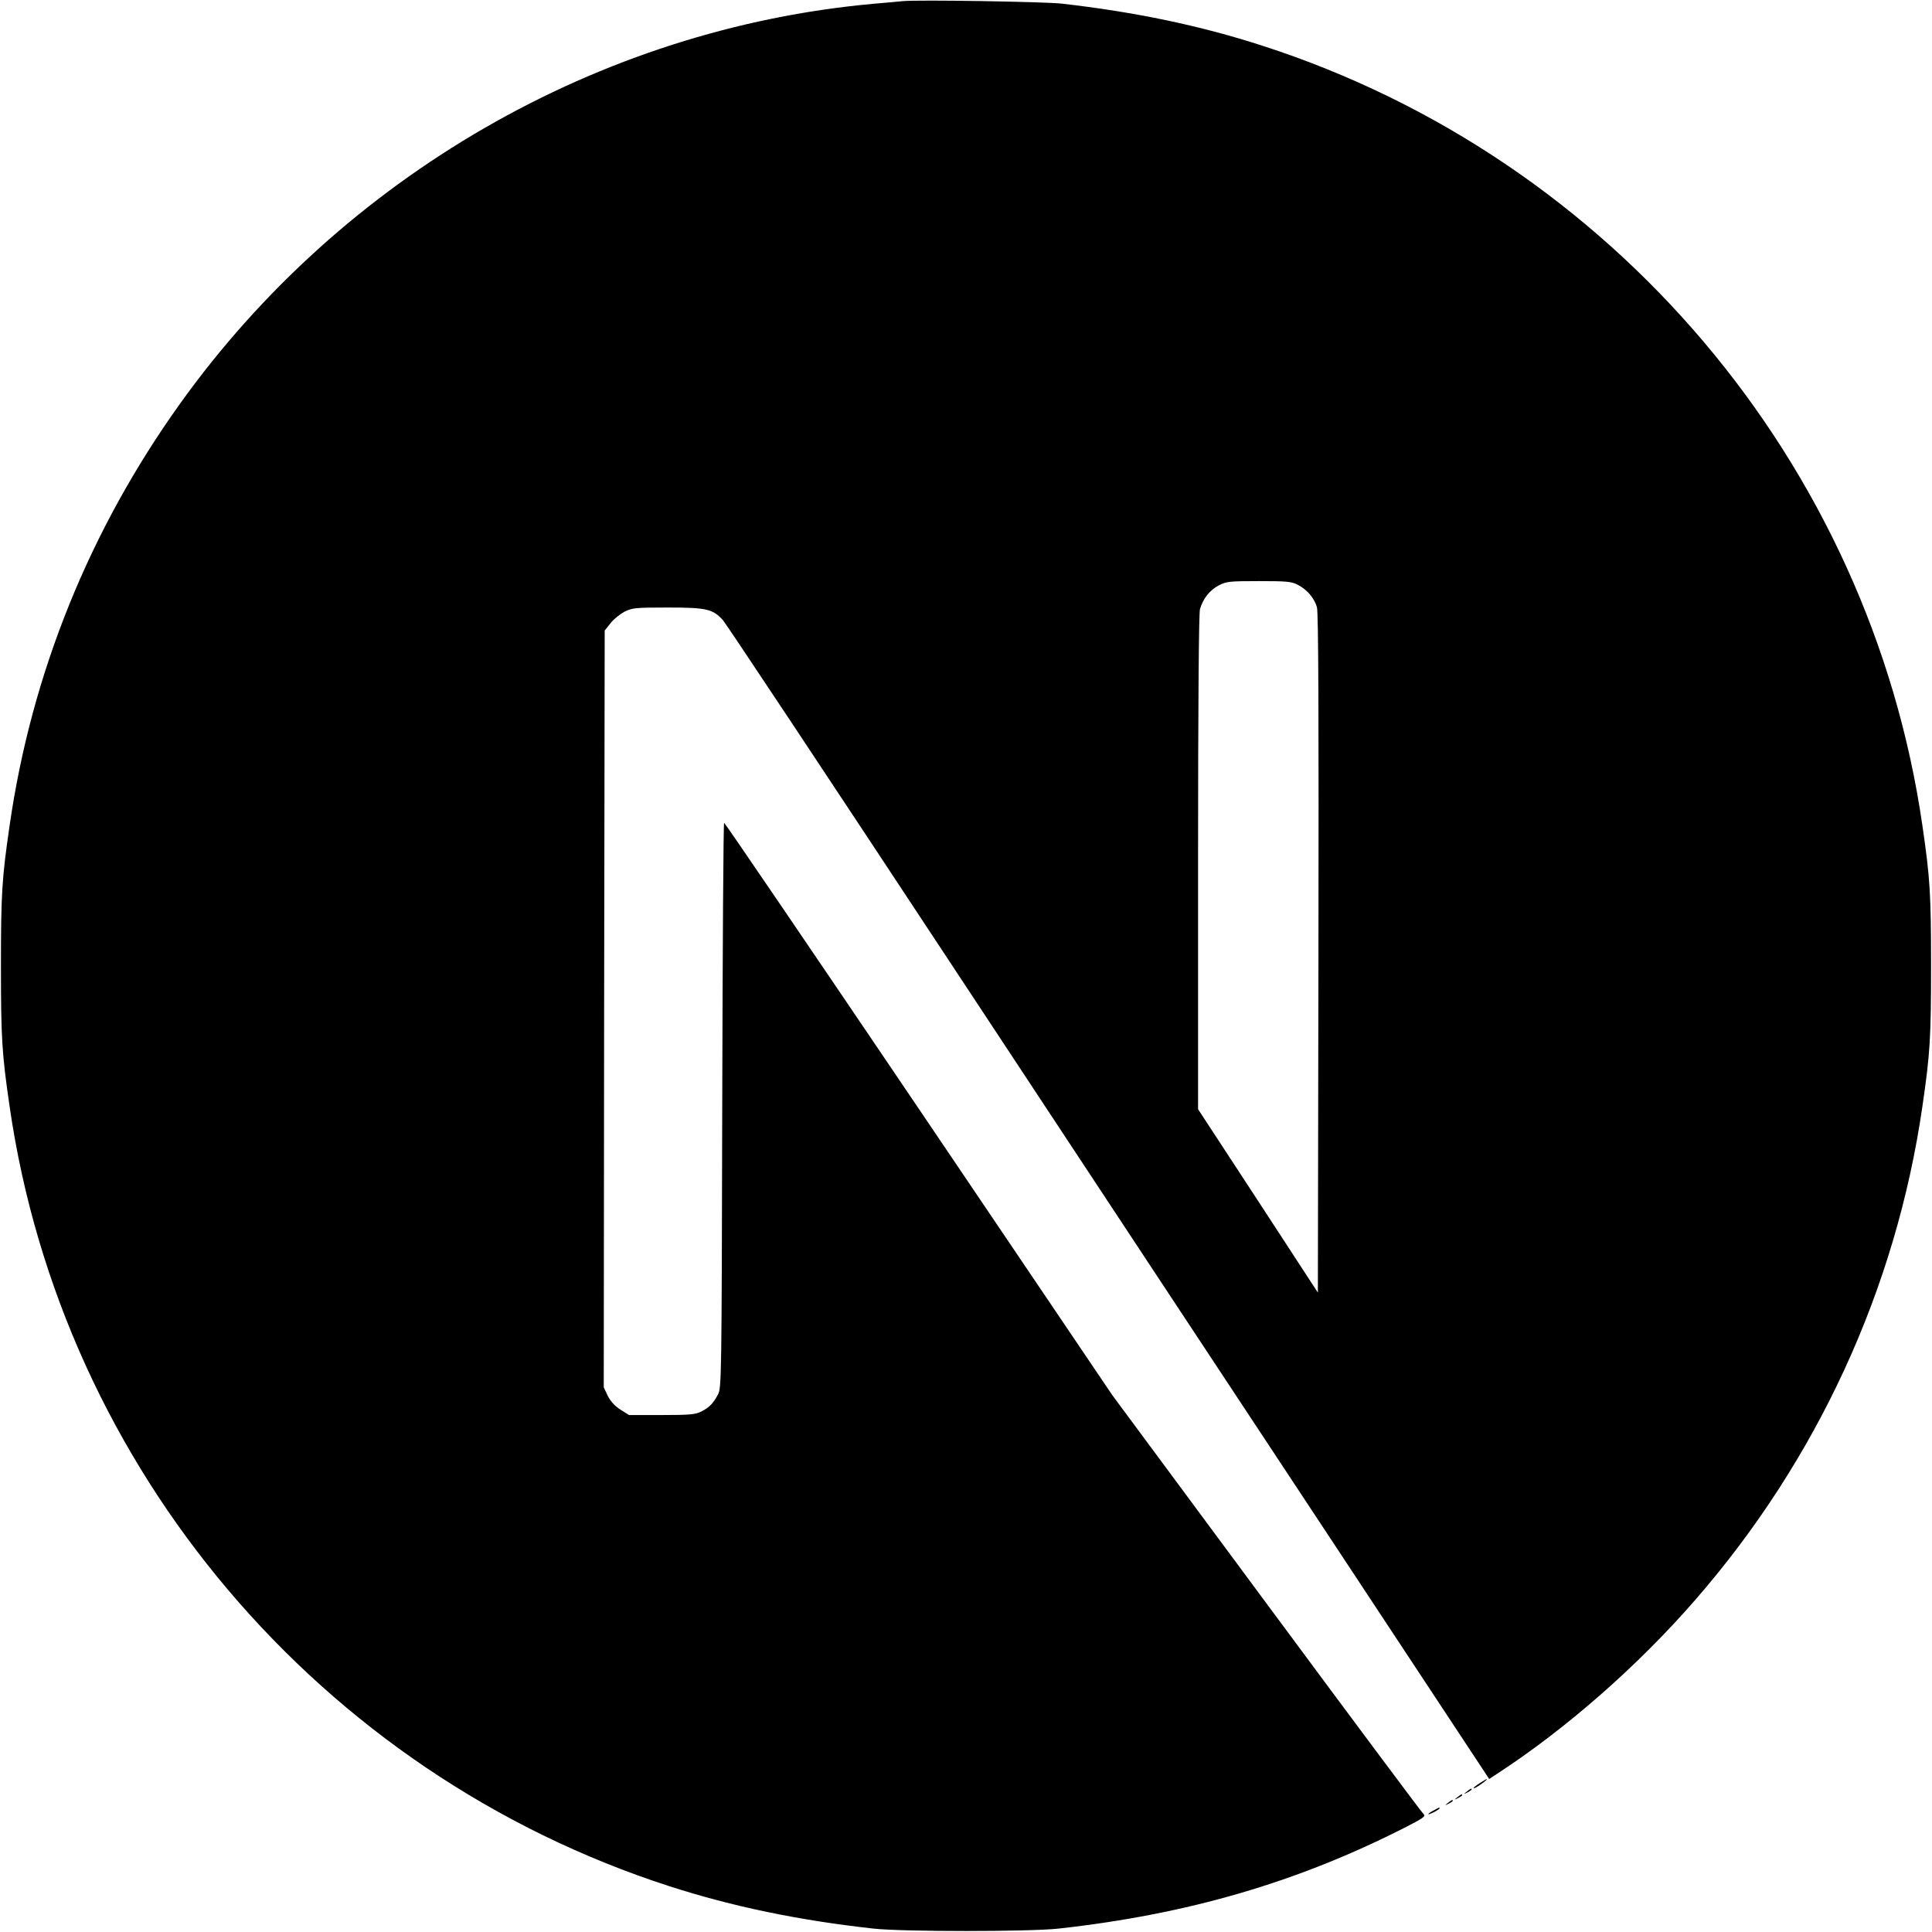
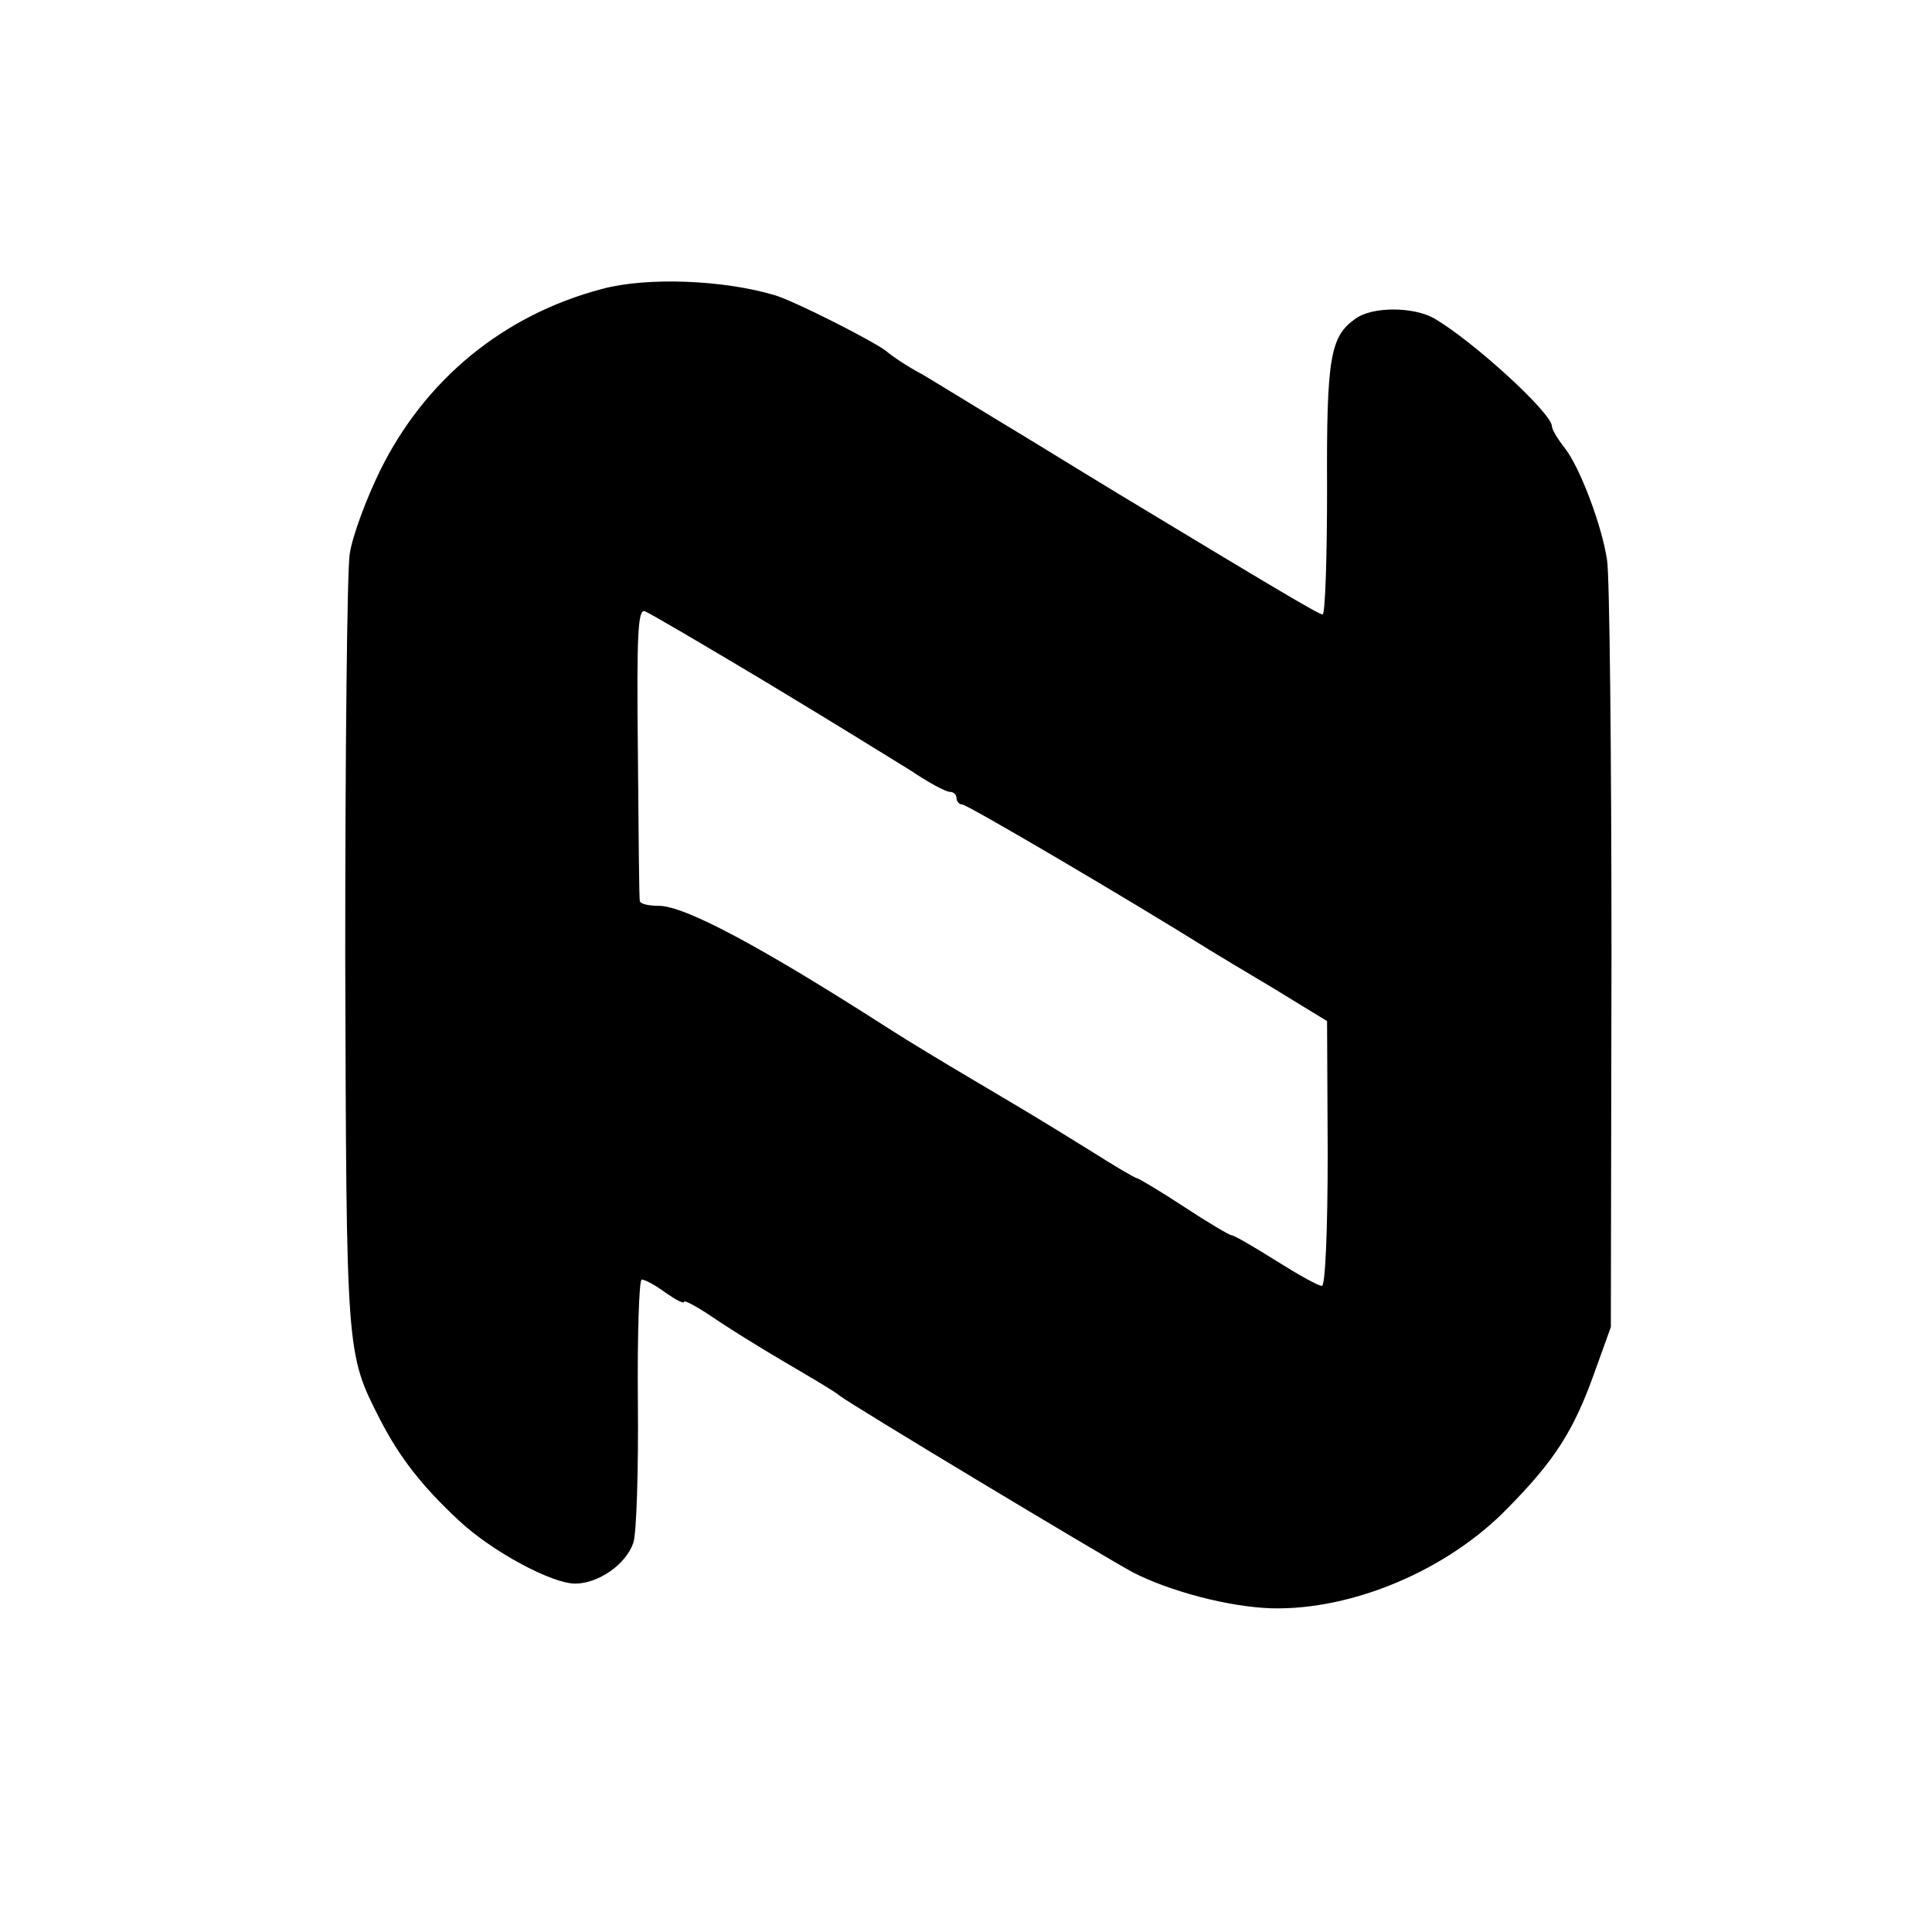
- <svg xmlns="http://www.w3.org/2000/svg" version="1.0" width="1024pt" height="1024pt" viewBox="0 0 1024 1024" preserveAspectRatio="xMidYMid meet">
-   <g transform="translate(0,1024) scale(0.1,-0.1)" fill="#000000" stroke="none">
-     <path d="M4785 10234 c-22 -2 -92 -9 -155 -14 -1453 -131 -2814 -915 -3676 -2120 -480 -670 -787 -1430 -903 -2235 -41 -281 -46 -364 -46 -745 0 -381 5 -464 46 -745 278 -1921 1645 -3535 3499 -4133 332 -107 682 -180 1080 -224 155 -17 825 -17 980 0 687 76 1269 246 1843 539 88 45 105 57 93 67 -8 6 -383 509 -833 1117 l-818 1105 -1025 1517 c-564 834 -1028 1516 -1032 1516 -4 1 -8 -673 -10 -1496 -3 -1441 -4 -1499 -22 -1533 -26 -49 -46 -69 -88 -91 -32 -16 -60 -19 -211 -19 l-173 0 -46 29 c-30 19 -52 44 -67 73 l-21 45 2 2005 3 2006 31 39 c16 21 50 48 74 61 41 20 57 22 230 22 204 0 238 -8 291 -66 15 -16 570 -852 1234 -1859 664 -1007 1572 -2382 2018 -3057 l810 -1227 41 27 c363 236 747 572 1051 922 647 743 1064 1649 1204 2615 41 281 46 364 46 745 0 381 -5 464 -46 745 -278 1921 -1645 3535 -3499 4133 -327 106 -675 179 -1065 223 -96 10 -757 21 -840 13z m2094 -3094 c48 -24 87 -70 101 -118 8 -26 10 -582 8 -1835 l-3 -1798 -317 486 -318 486 0 1307 c0 845 4 1320 10 1343 16 56 51 100 99 126 41 21 56 23 213 23 148 0 174 -2 207 -20z" />
-     <path d="M7843 789 c-35 -22 -46 -37 -15 -20 22 13 58 40 52 41 -3 0 -20 -10 -37 -21z" />
-     <path d="M7774 744 c-18 -14 -18 -15 4 -4 12 6 22 13 22 15 0 8 -5 6 -26 -11z" />
-     <path d="M7724 714 c-18 -14 -18 -15 4 -4 12 6 22 13 22 15 0 8 -5 6 -26 -11z" />
-     <path d="M7674 684 c-18 -14 -18 -15 4 -4 12 6 22 13 22 15 0 8 -5 6 -26 -11z" />
-     <path d="M7598 644 c-38 -20 -36 -28 2 -9 17 9 30 18 30 20 0 7 -1 6 -32 -11z" />
+ <svg xmlns="http://www.w3.org/2000/svg" version="1.0" width="305pt" height="305pt" viewBox="0 0 305 305" preserveAspectRatio="xMidYMid meet">
+   <g transform="translate(0,305) scale(0.1,-0.1)" fill="#000000" stroke="none">
+     <path d="M951 2594 c-156 -41 -280 -143 -351 -287 -22 -45 -44 -104 -48 -132 -4 -27 -7 -313 -7 -635 2 -630 1 -625 55 -731 31 -60 66 -105 124 -159 52 -49 147 -100 184 -100 37 0 81 31 92 65 5 16 8 117 7 223 -1 105 2 192 6 192 5 0 22 -9 38 -21 16 -11 29 -18 29 -14 0 3 19 -7 43 -23 23 -16 76 -49 117 -73 41 -24 80 -47 85 -52 19 -15 410 -250 463 -279 58 -30 152 -55 220 -57 127 -3 277 60 372 158 74 75 104 122 136 211 l27 75 1 585 c0 322 -3 603 -7 626 -8 54 -43 147 -67 177 -11 14 -20 29 -20 34 0 21 -126 136 -187 171 -33 18 -97 18 -123 -1 -40 -28 -46 -61 -45 -269 0 -109 -3 -198 -7 -198 -6 0 -70 38 -320 189 -15 9 -82 50 -149 91 -68 41 -141 86 -163 99 -23 12 -48 29 -56 36 -18 15 -146 80 -177 89 -80 24 -201 29 -272 10z m257 -620 c98 -59 200 -122 229 -140 28 -19 56 -34 62 -34 6 0 11 -4 11 -10 0 -5 4 -10 9 -10 8 0 268 -153 391 -230 8 -5 53 -32 100 -60 l85 -52 1 -209 c0 -124 -4 -209 -9 -209 -6 0 -38 18 -73 40 -35 22 -66 40 -70 40 -3 0 -37 20 -75 45 -38 25 -72 45 -74 45 -3 0 -35 19 -73 43 -87 54 -91 56 -187 113 -44 26 -102 61 -130 79 -204 131 -324 195 -365 195 -16 0 -30 3 -30 8 -1 4 -2 109 -3 235 -2 186 0 226 11 222 8 -3 93 -53 190 -111z" />
  </g>
</svg>
